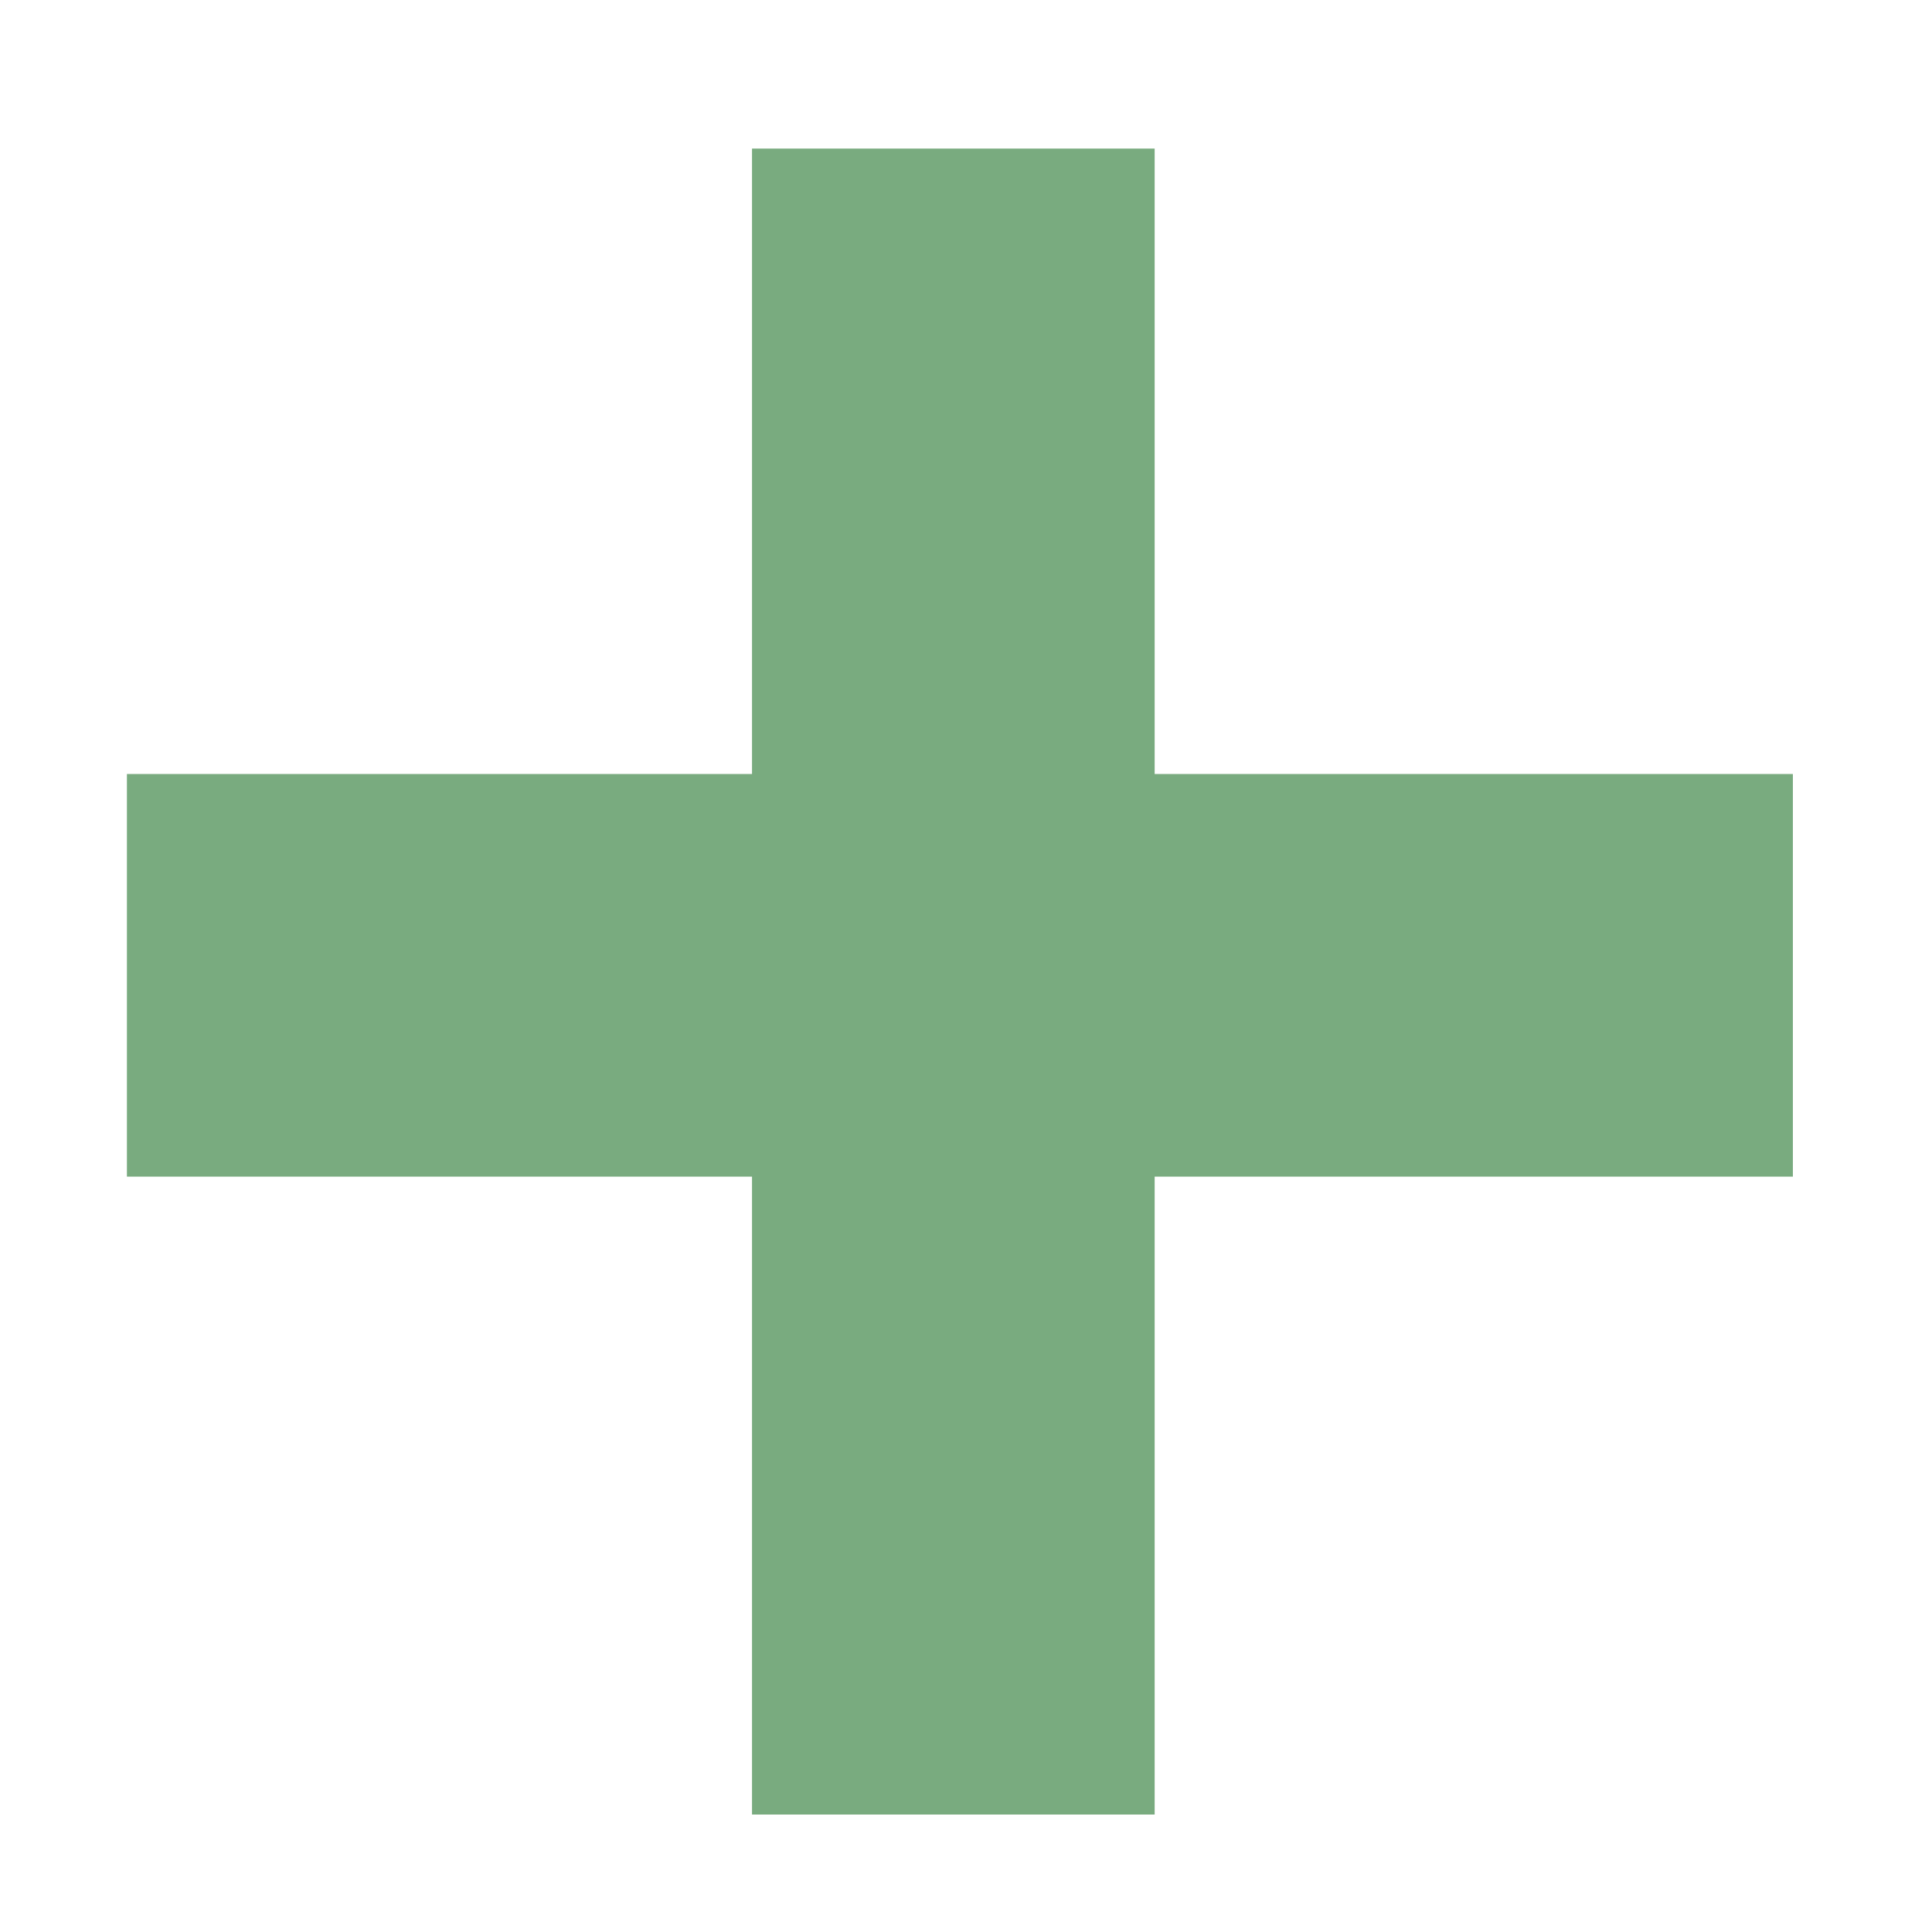
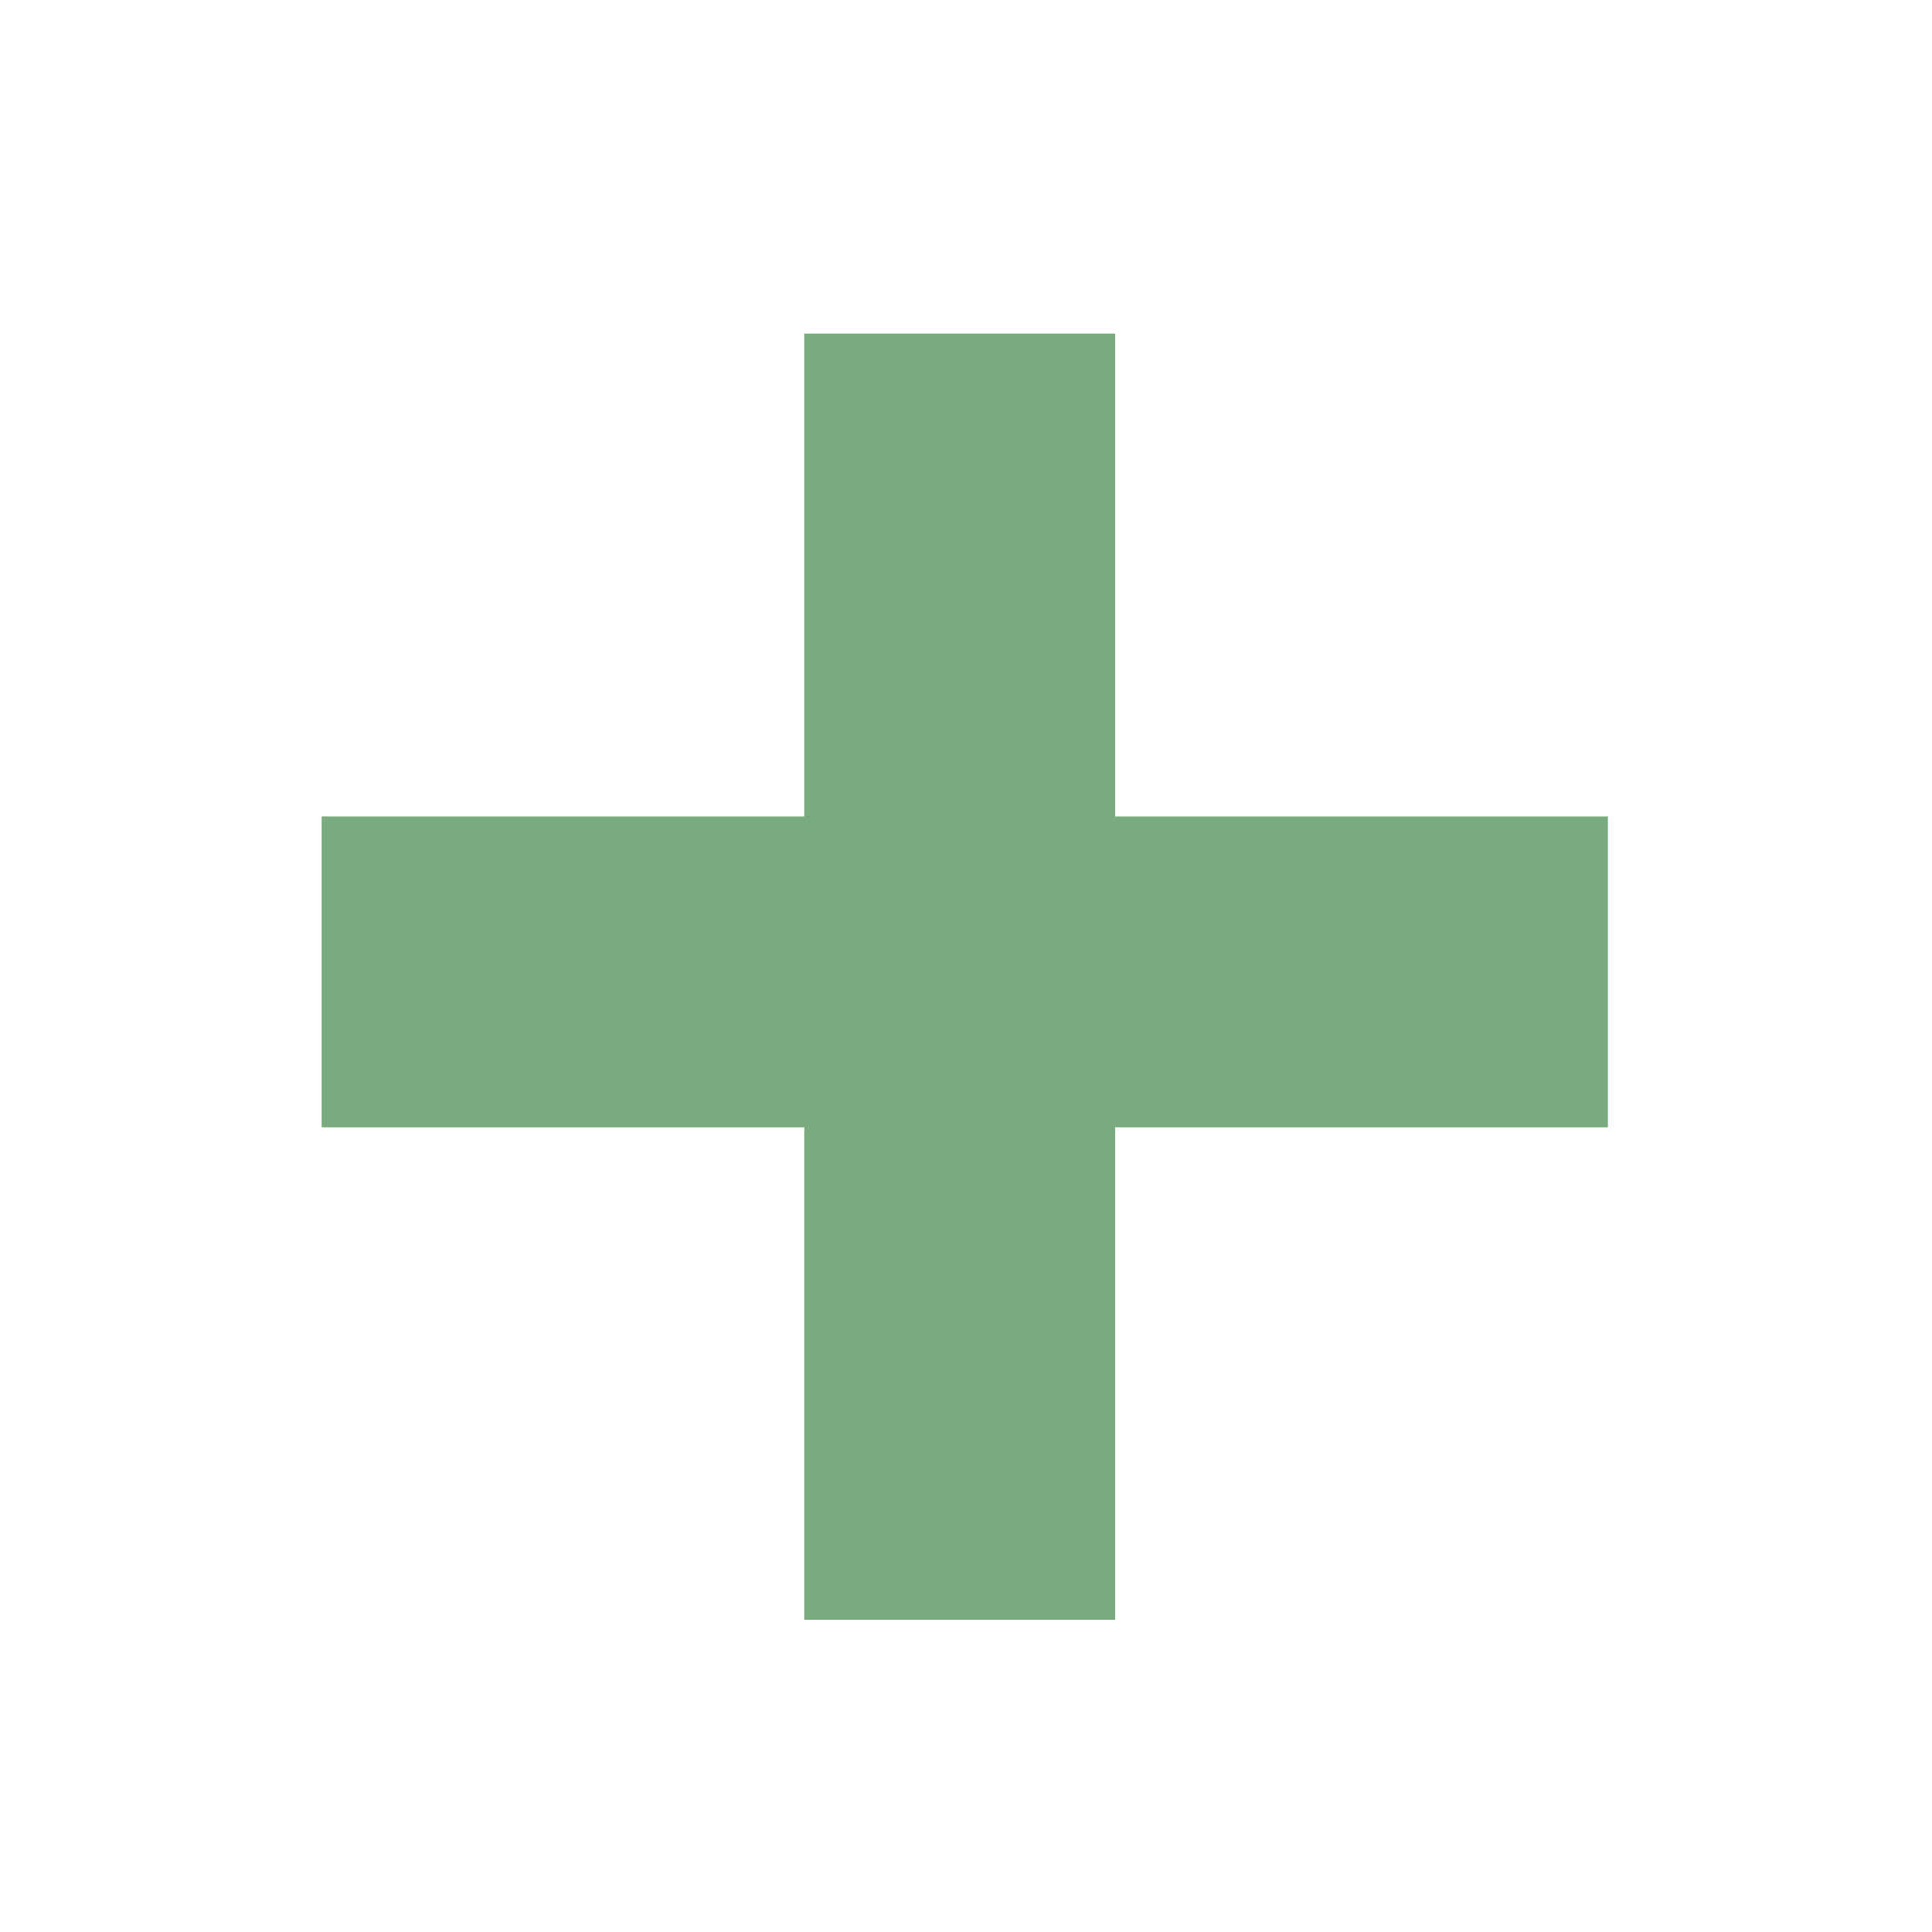
<svg xmlns="http://www.w3.org/2000/svg" width="210mm" height="210mm" viewBox="0 0 210 210" version="1.1" id="svg5">
  <defs id="defs2" />
  <g id="layer1">
-     <path style="fill:#000000;fill-opacity:1;stroke:#79ab7f;stroke-width:43.765;stroke-linecap:square;stroke-linejoin:miter;stroke-miterlimit:4;stroke-dasharray:none;stroke-opacity:1" d="M 35.678,106.013 H 172.996" id="path947" />
-     <path style="fill:#000000;fill-opacity:1;stroke:#79ab7f;stroke-width:43.765;stroke-linecap:square;stroke-linejoin:miter;stroke-miterlimit:4;stroke-dasharray:none;stroke-opacity:1" d="M 103.623,38.032 V 175.35" id="path947-3" />
+     <g id="g237" transform="matrix(0.7720625,0,0,0.7720625,24.31118,23.78946)">
+       <path style="fill:#000000;fill-opacity:1;stroke:#79ab7f;stroke-width:43.765;stroke-linecap:square;stroke-linejoin:miter;stroke-miterlimit:4;stroke-dasharray:none;stroke-opacity:1" d="M 35.678,106.013 H 172.996" id="path947" />
+       <path style="fill:#000000;fill-opacity:1;stroke:#79ab7f;stroke-width:43.765;stroke-linecap:square;stroke-linejoin:miter;stroke-miterlimit:4;stroke-dasharray:none;stroke-opacity:1" d="M 103.623,38.032 V 175.35" id="path947-3" />
+     </g>
  </g>
</svg>
